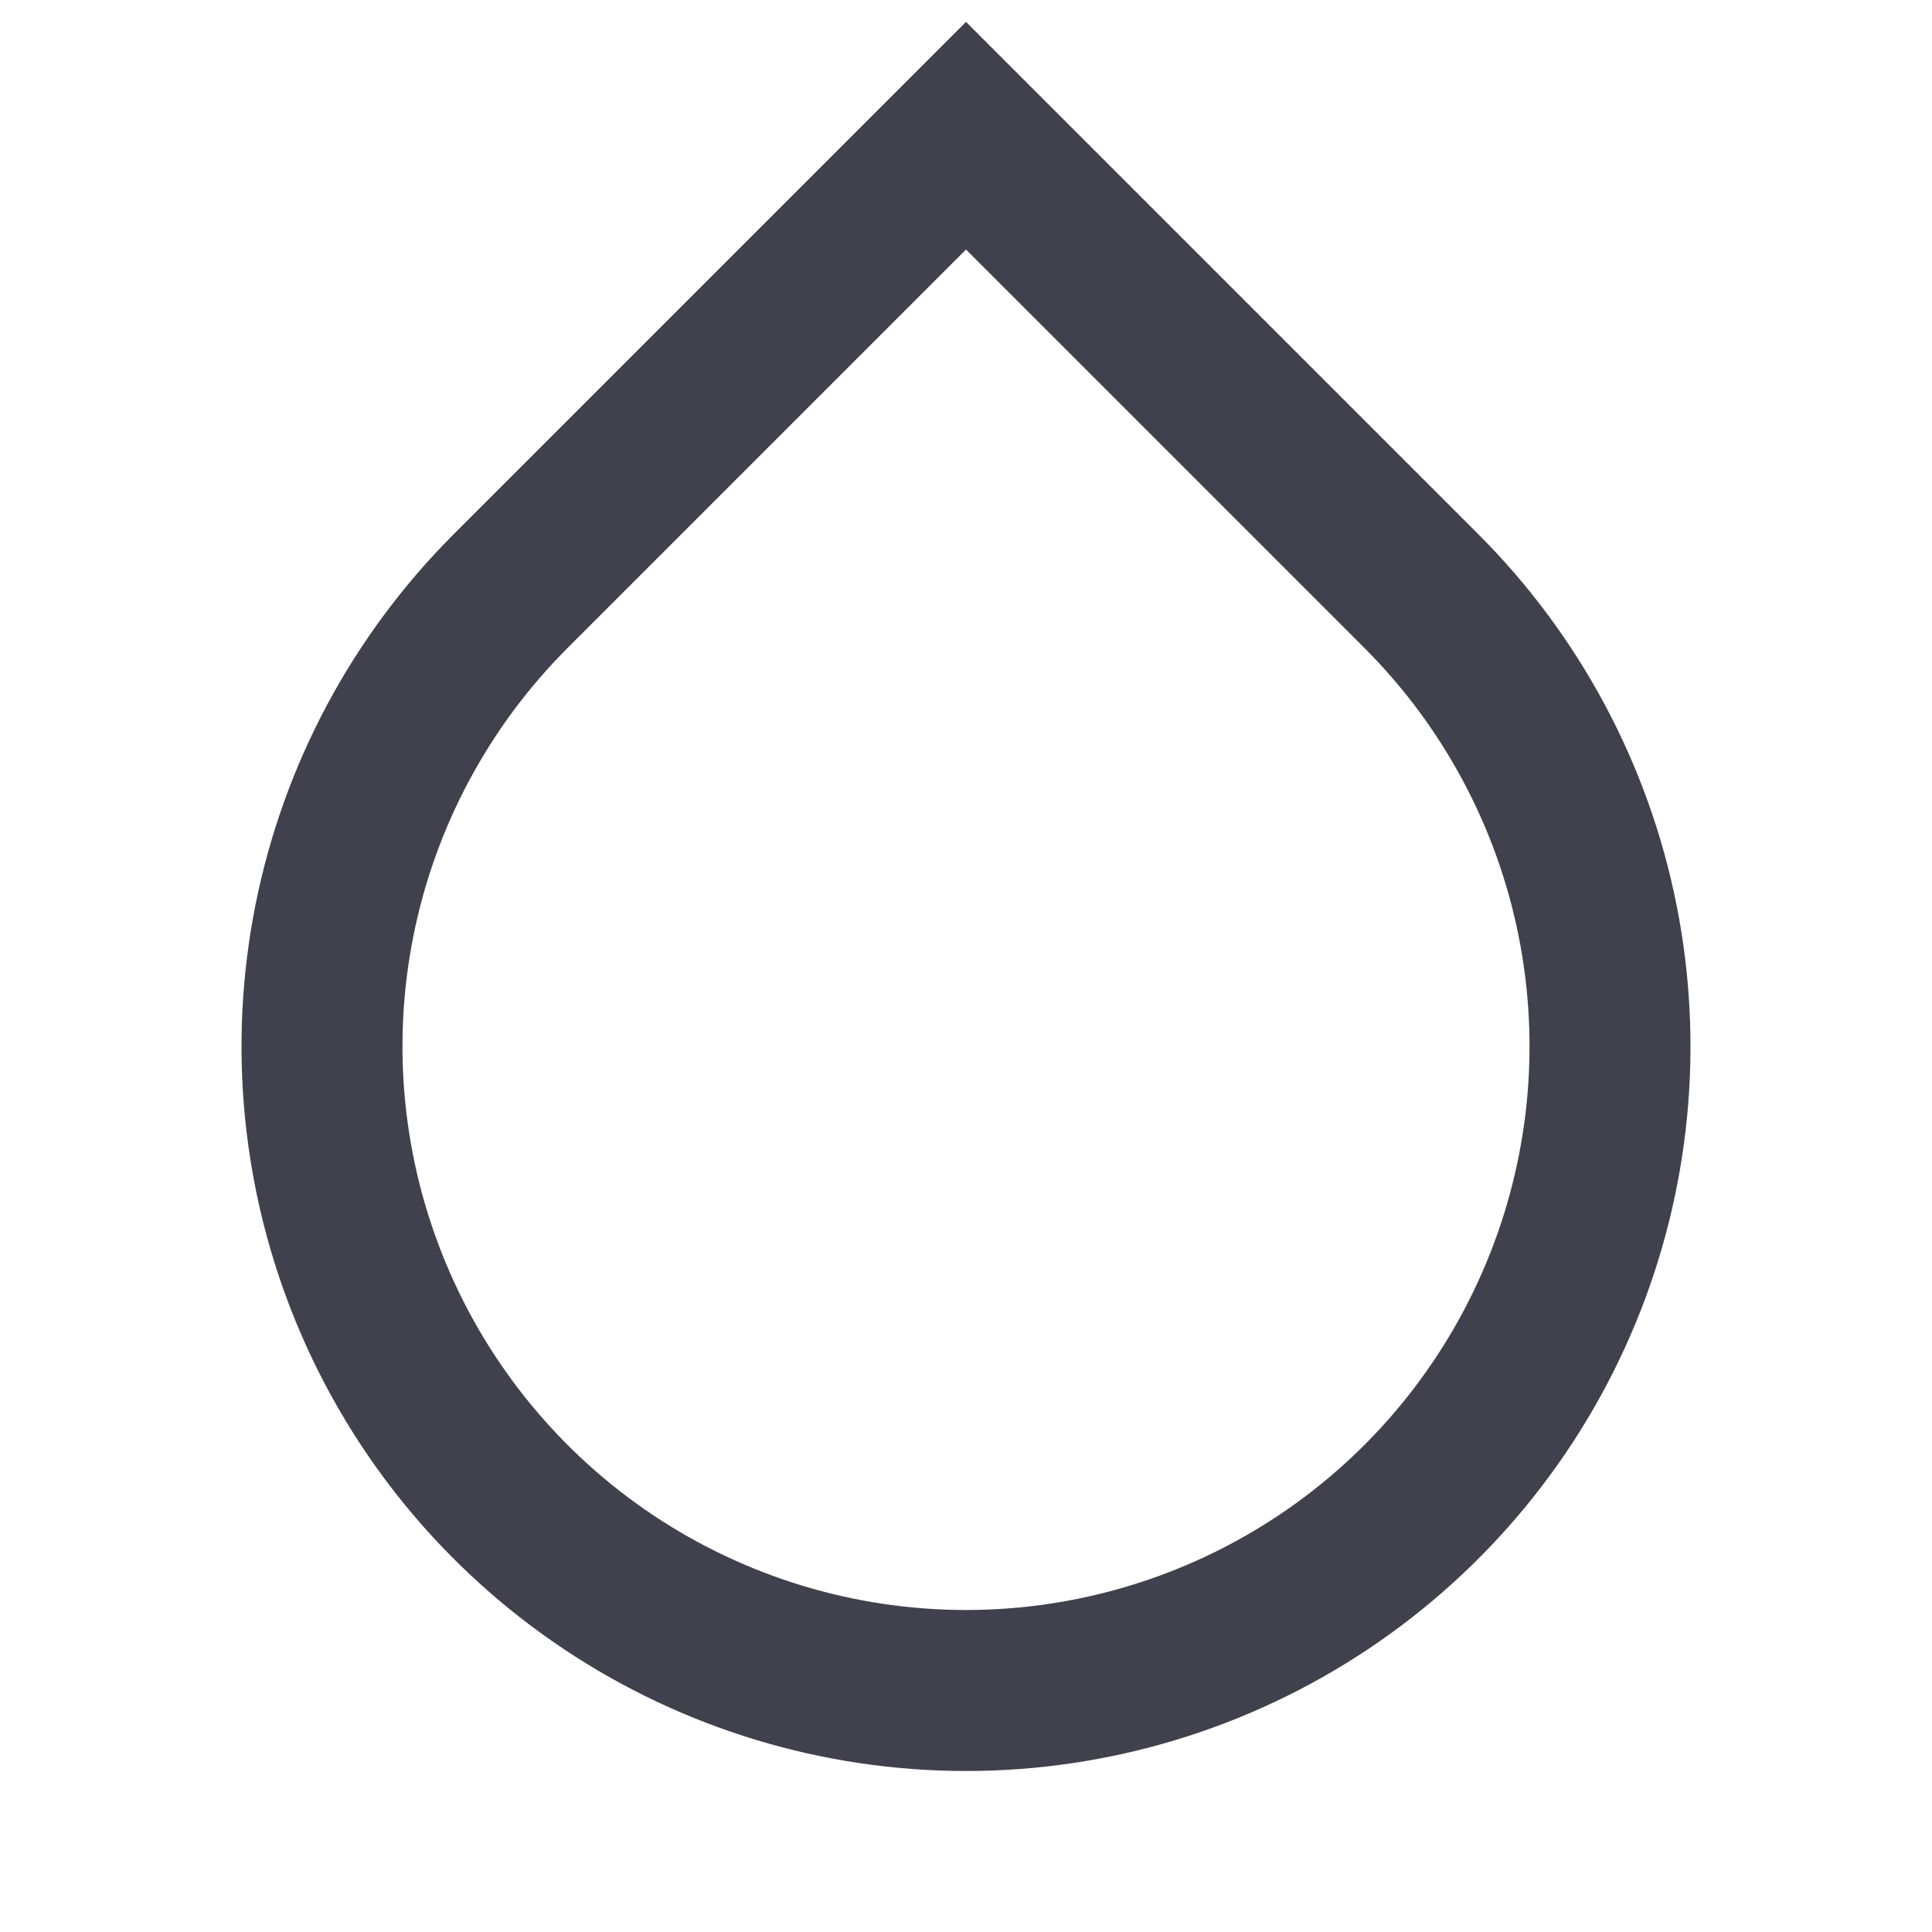
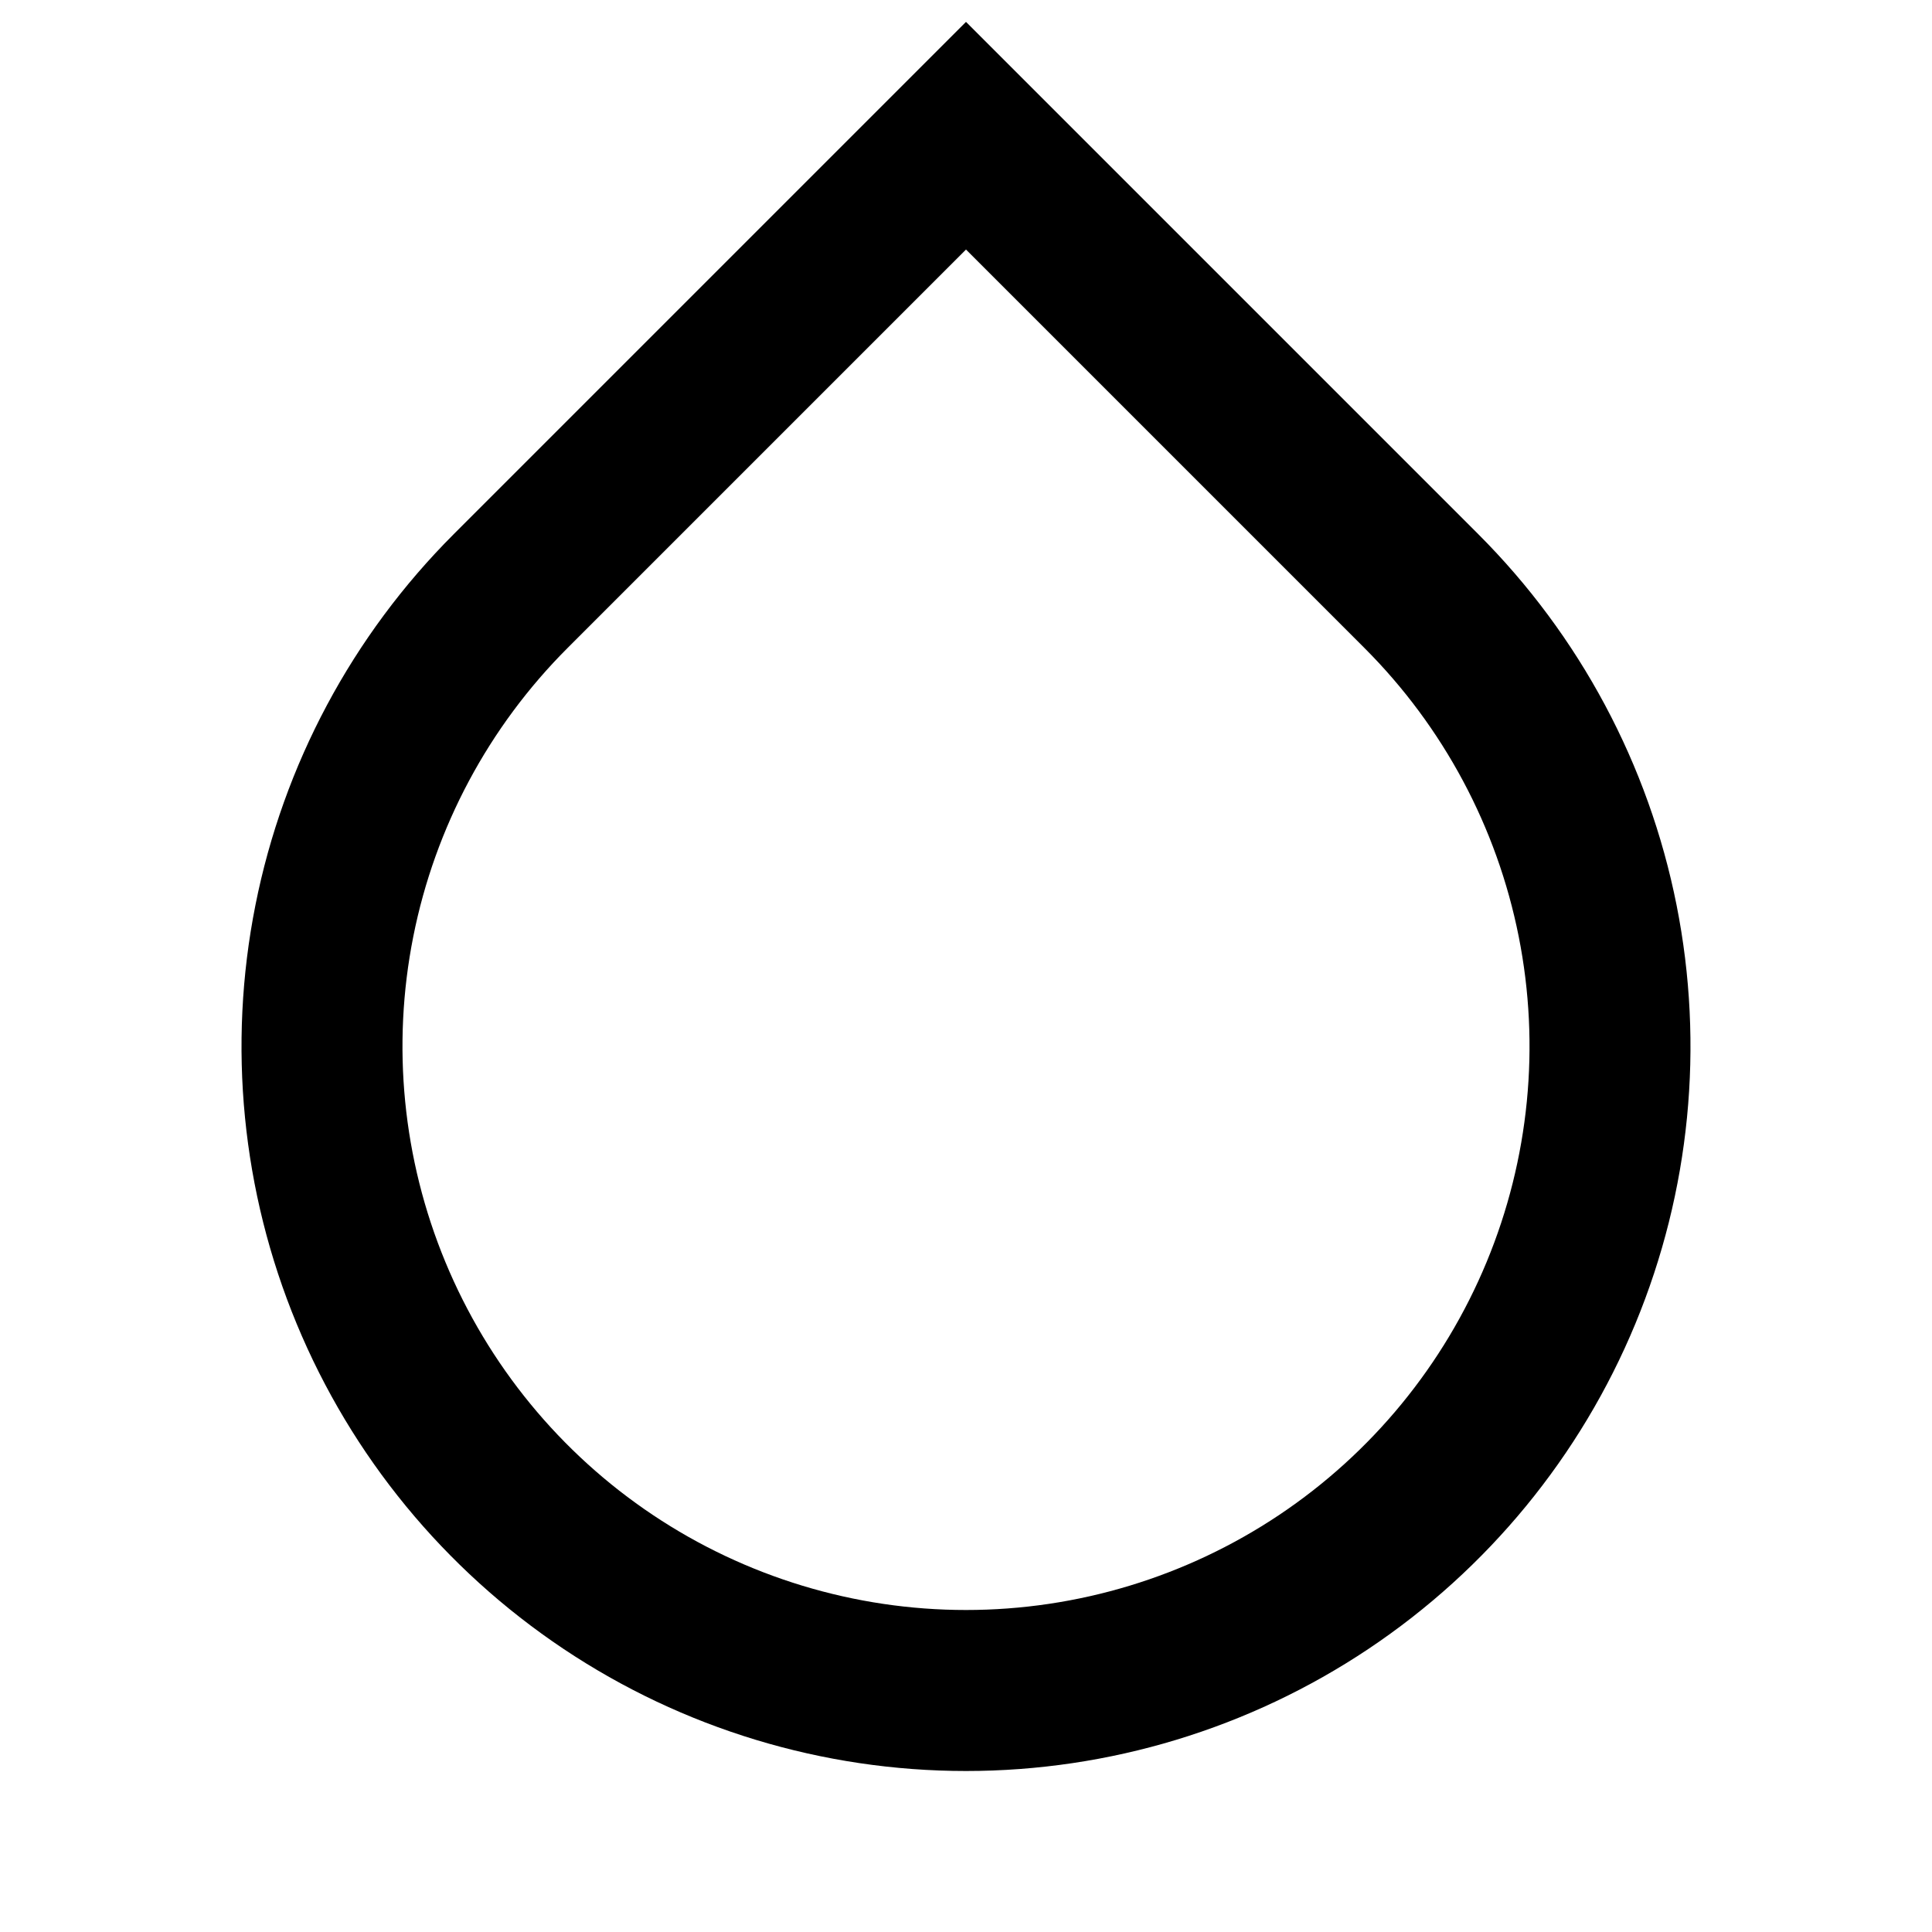
- <svg xmlns="http://www.w3.org/2000/svg" width="24" height="24" viewBox="0 0 24 24" fill="none">
-   <path d="M12 3.1L7.05 8.05C6.071 9.029 5.404 10.276 5.134 11.634C4.864 12.992 5.003 14.399 5.533 15.678C6.063 16.957 6.96 18.051 8.111 18.82C9.262 19.589 10.616 20 12 20C13.384 20 14.738 19.589 15.889 18.82C17.04 18.051 17.937 16.957 18.467 15.678C18.997 14.399 19.136 12.992 18.866 11.634C18.596 10.276 17.929 9.029 16.95 8.05L12 3.1ZM12 0.272L18.364 6.636C19.623 7.895 20.48 9.498 20.827 11.244C21.174 12.99 20.996 14.8 20.315 16.444C19.634 18.089 18.48 19.494 17 20.483C15.52 21.472 13.78 22 12 22C10.22 22 8.48 21.472 7 20.483C5.52 19.494 4.366 18.089 3.685 16.444C3.004 14.8 2.826 12.99 3.173 11.244C3.52 9.498 4.377 7.895 5.636 6.636L12 0.272Z" fill="#41414D" />
+ <svg xmlns="http://www.w3.org/2000/svg" width="24" height="24" viewBox="0 0 24 24">
+   <path d="M12 3.1L7.05 8.05C6.071 9.029 5.404 10.276 5.134 11.634C4.864 12.992 5.003 14.399 5.533 15.678C6.063 16.957 6.96 18.051 8.111 18.82C9.262 19.589 10.616 20 12 20C13.384 20 14.738 19.589 15.889 18.82C17.04 18.051 17.937 16.957 18.467 15.678C18.997 14.399 19.136 12.992 18.866 11.634C18.596 10.276 17.929 9.029 16.95 8.05L12 3.1ZM12 0.272L18.364 6.636C19.623 7.895 20.48 9.498 20.827 11.244C21.174 12.99 20.996 14.8 20.315 16.444C19.634 18.089 18.48 19.494 17 20.483C15.52 21.472 13.78 22 12 22C10.22 22 8.48 21.472 7 20.483C5.52 19.494 4.366 18.089 3.685 16.444C3.004 14.8 2.826 12.99 3.173 11.244C3.52 9.498 4.377 7.895 5.636 6.636L12 0.272Z" />
</svg>
